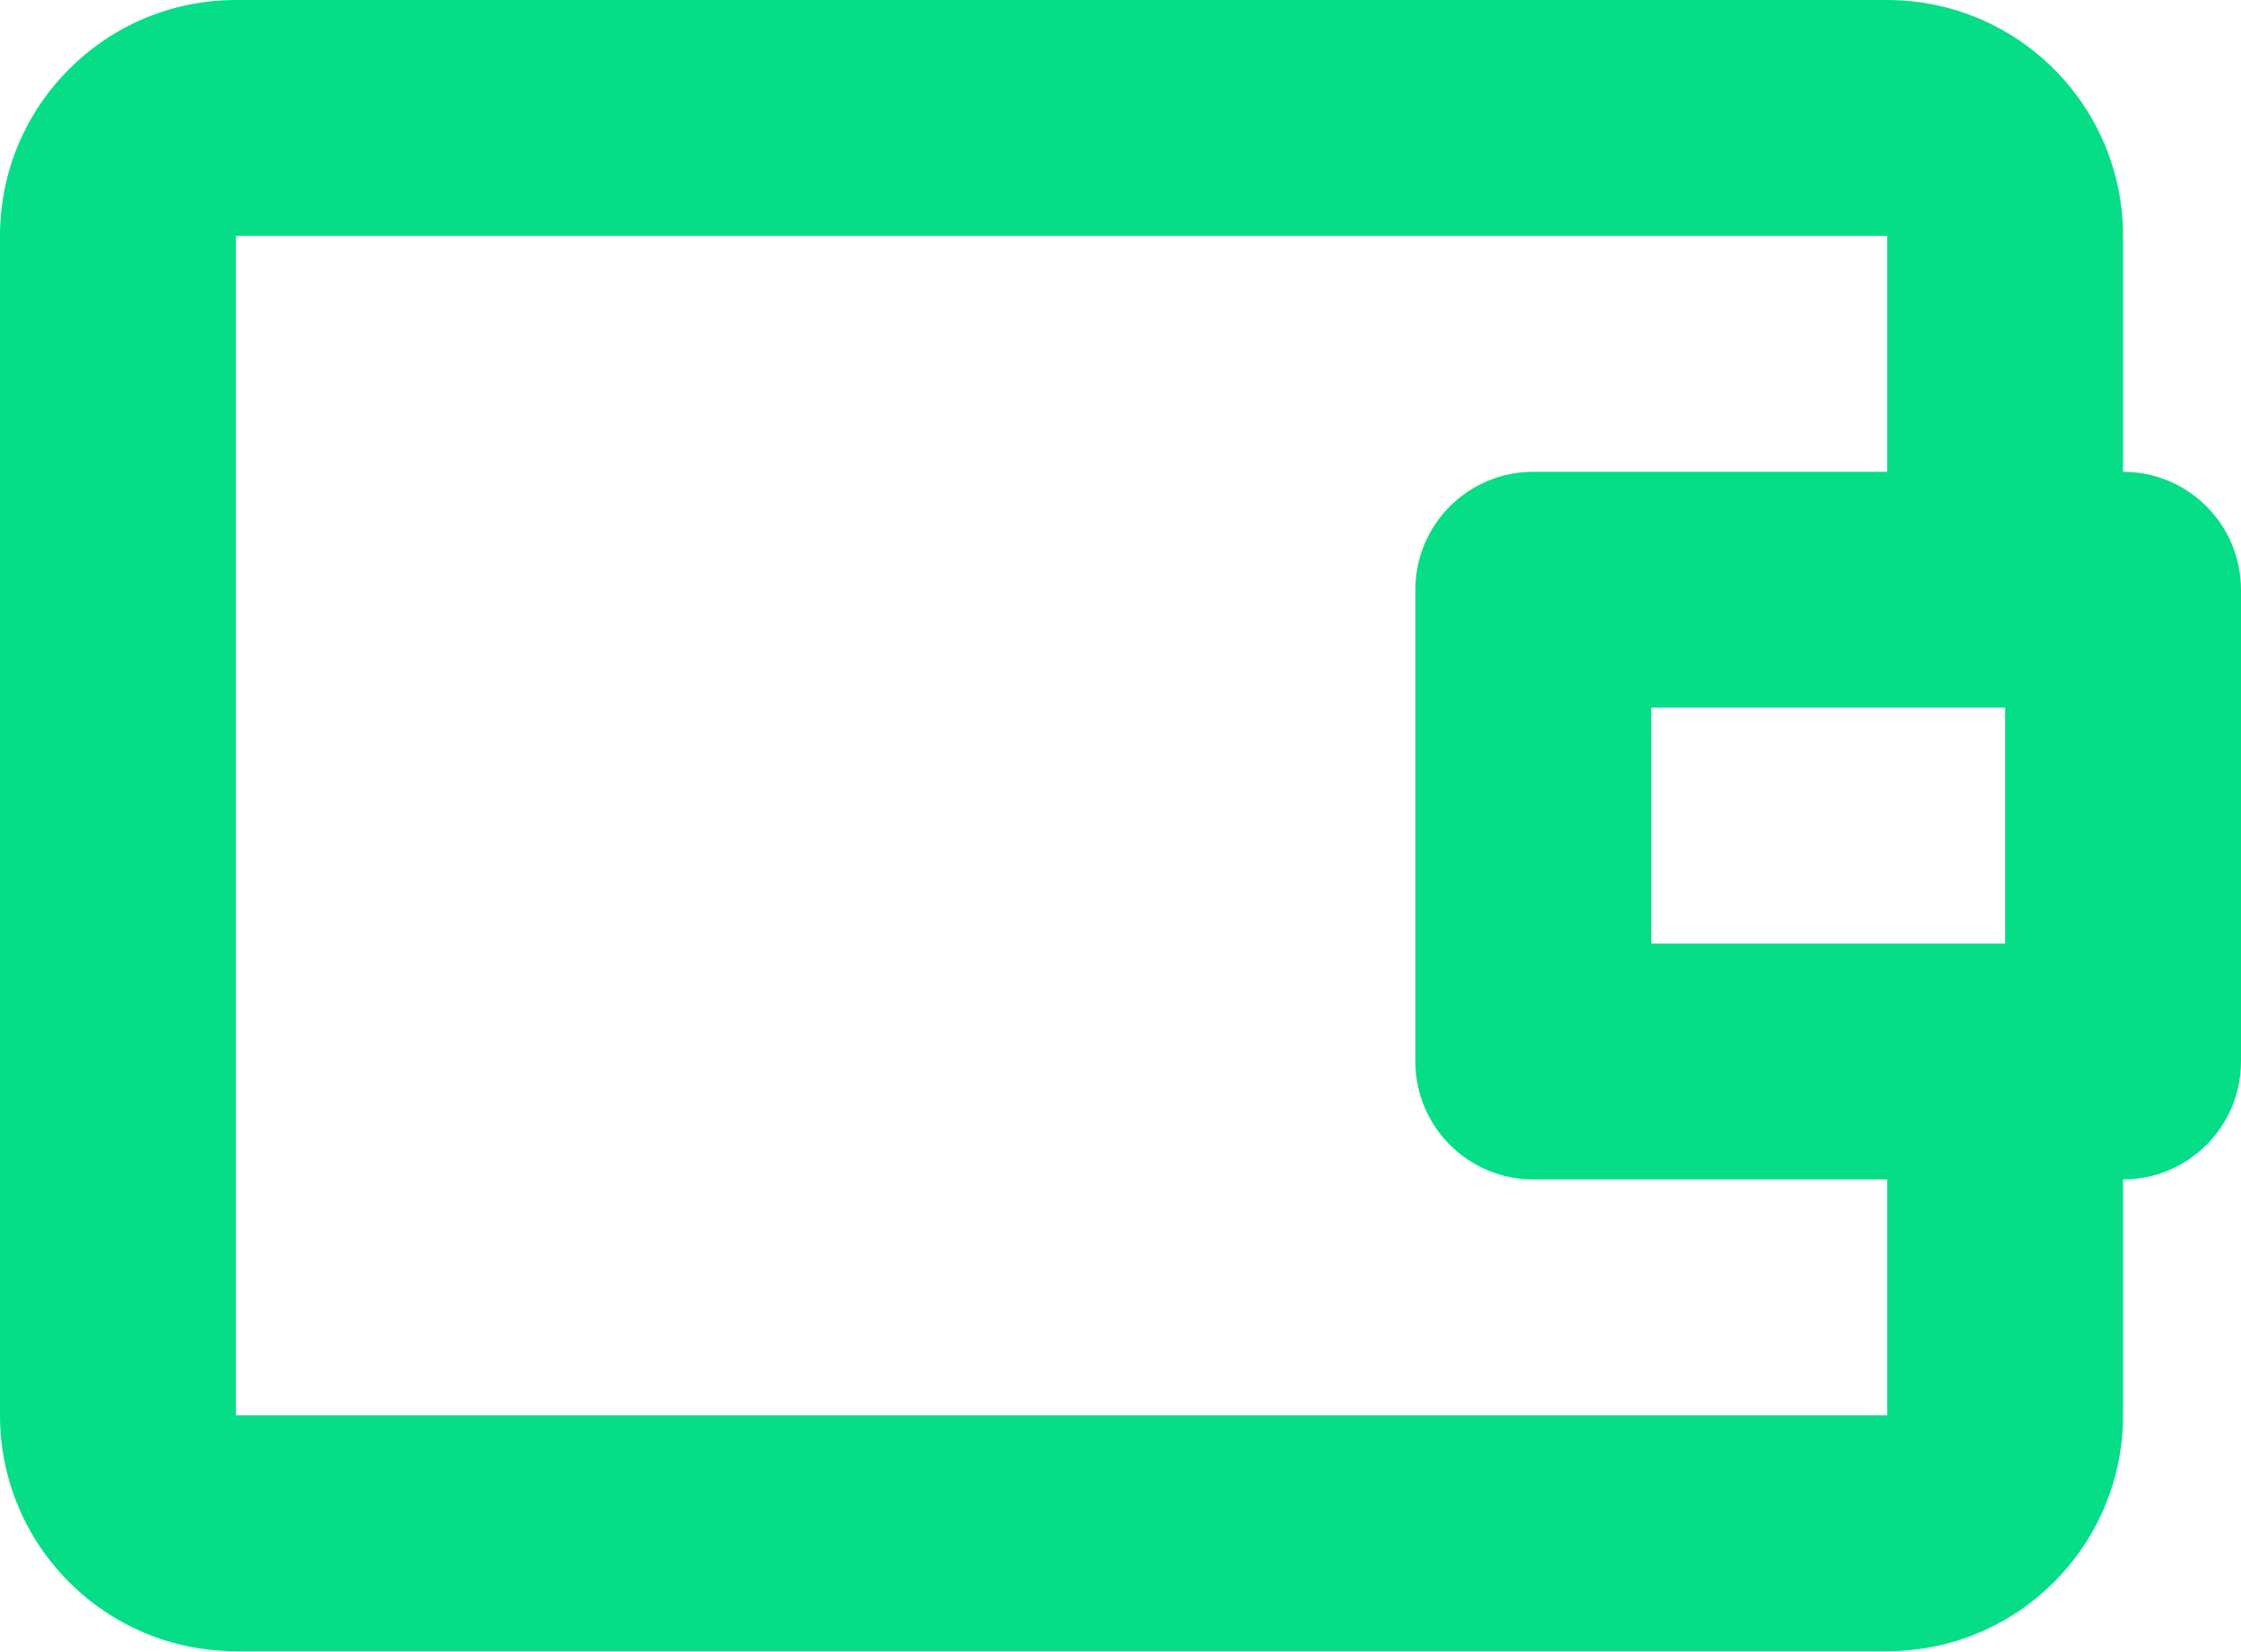
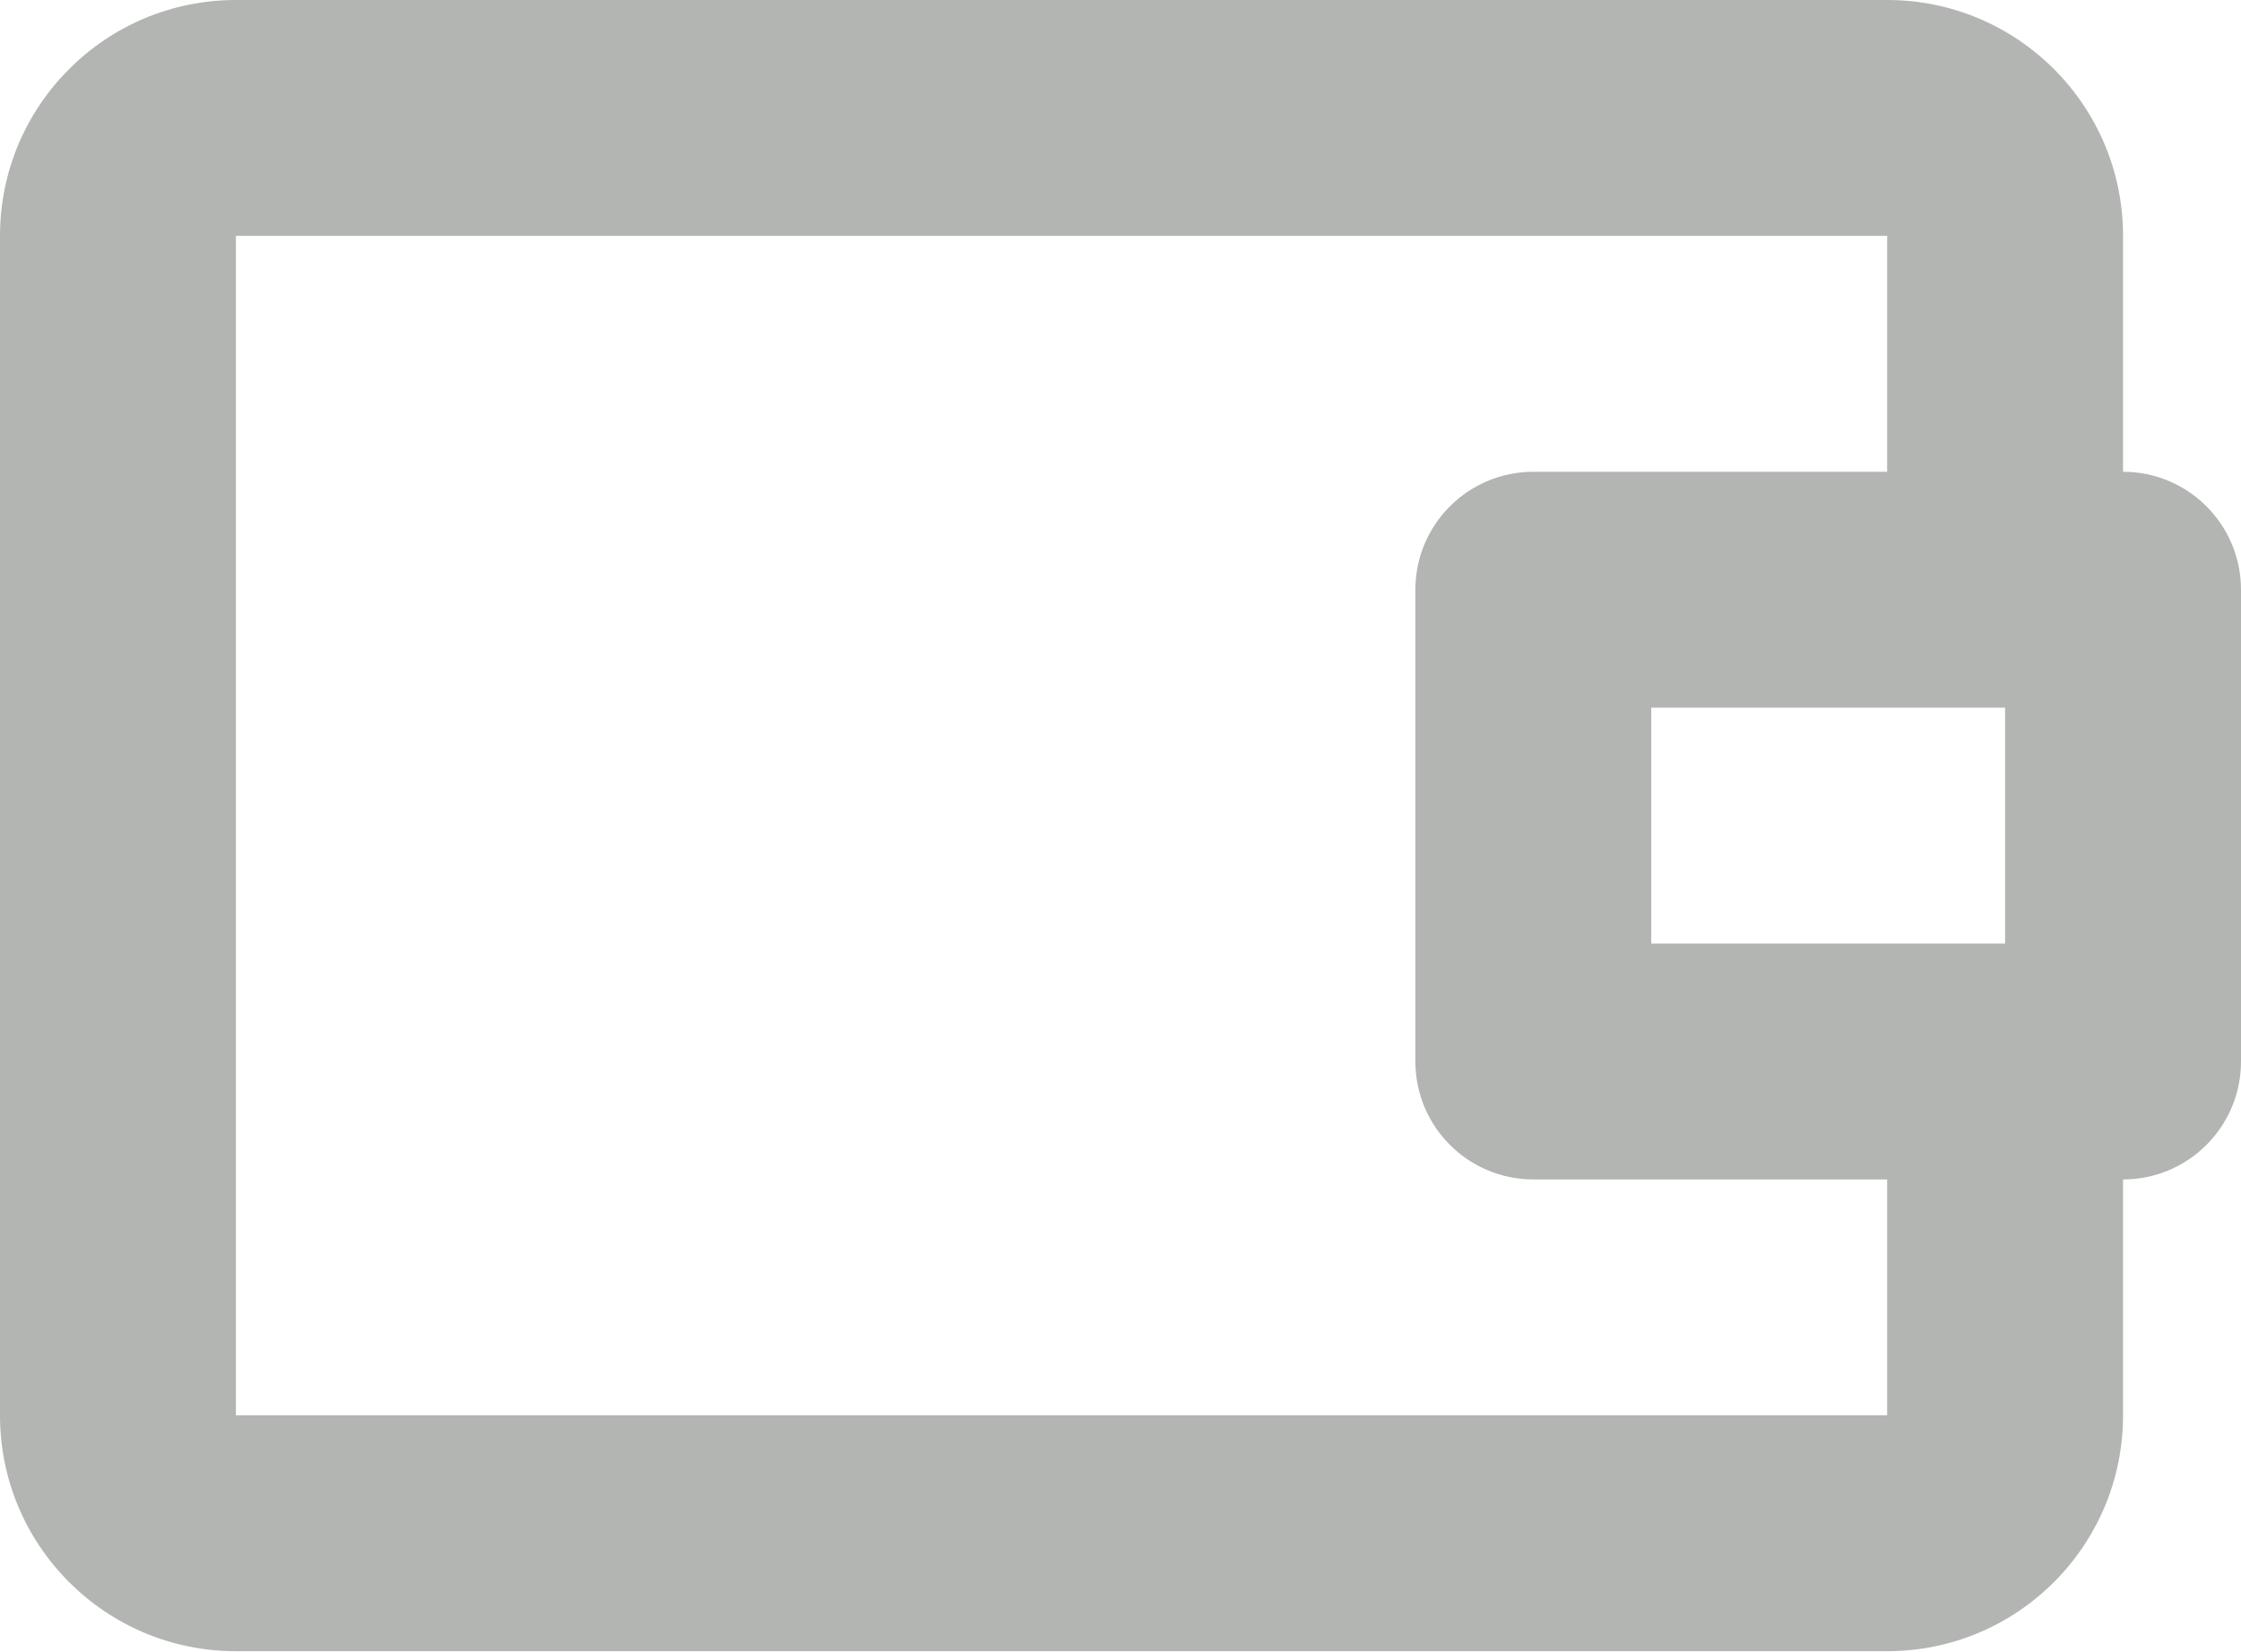
<svg xmlns="http://www.w3.org/2000/svg" width="19" height="14" viewBox="0 0 19 14">
-   <path fill="#05de87" fill-rule="nonzero" d="M16 4V2H2v10h14v-2h-3a1 1 0 0 1-1-1V5a1 1 0 0 1 1-1h3zm2 6v2a2 2 0 0 1-2 2H2a2 2 0 0 1-2-2V2a2 2 0 0 1 2-2h14a2 2 0 0 1 2 2v2a1 1 0 0 1 1 1v4a1 1 0 0 1-1 1zm-4-4v2h3V6h-3z" />
+   <path fill="#B2B5B2" fill-rule="nonzero" d="M16 4V2H2v10h14v-2h-3a1 1 0 0 1-1-1V5a1 1 0 0 1 1-1h3zm2 6v2a2 2 0 0 1-2 2H2a2 2 0 0 1-2-2V2a2 2 0 0 1 2-2h14a2 2 0 0 1 2 2v2a1 1 0 0 1 1 1v4a1 1 0 0 1-1 1zm-4-4v2h3V6h-3z" />
</svg>
